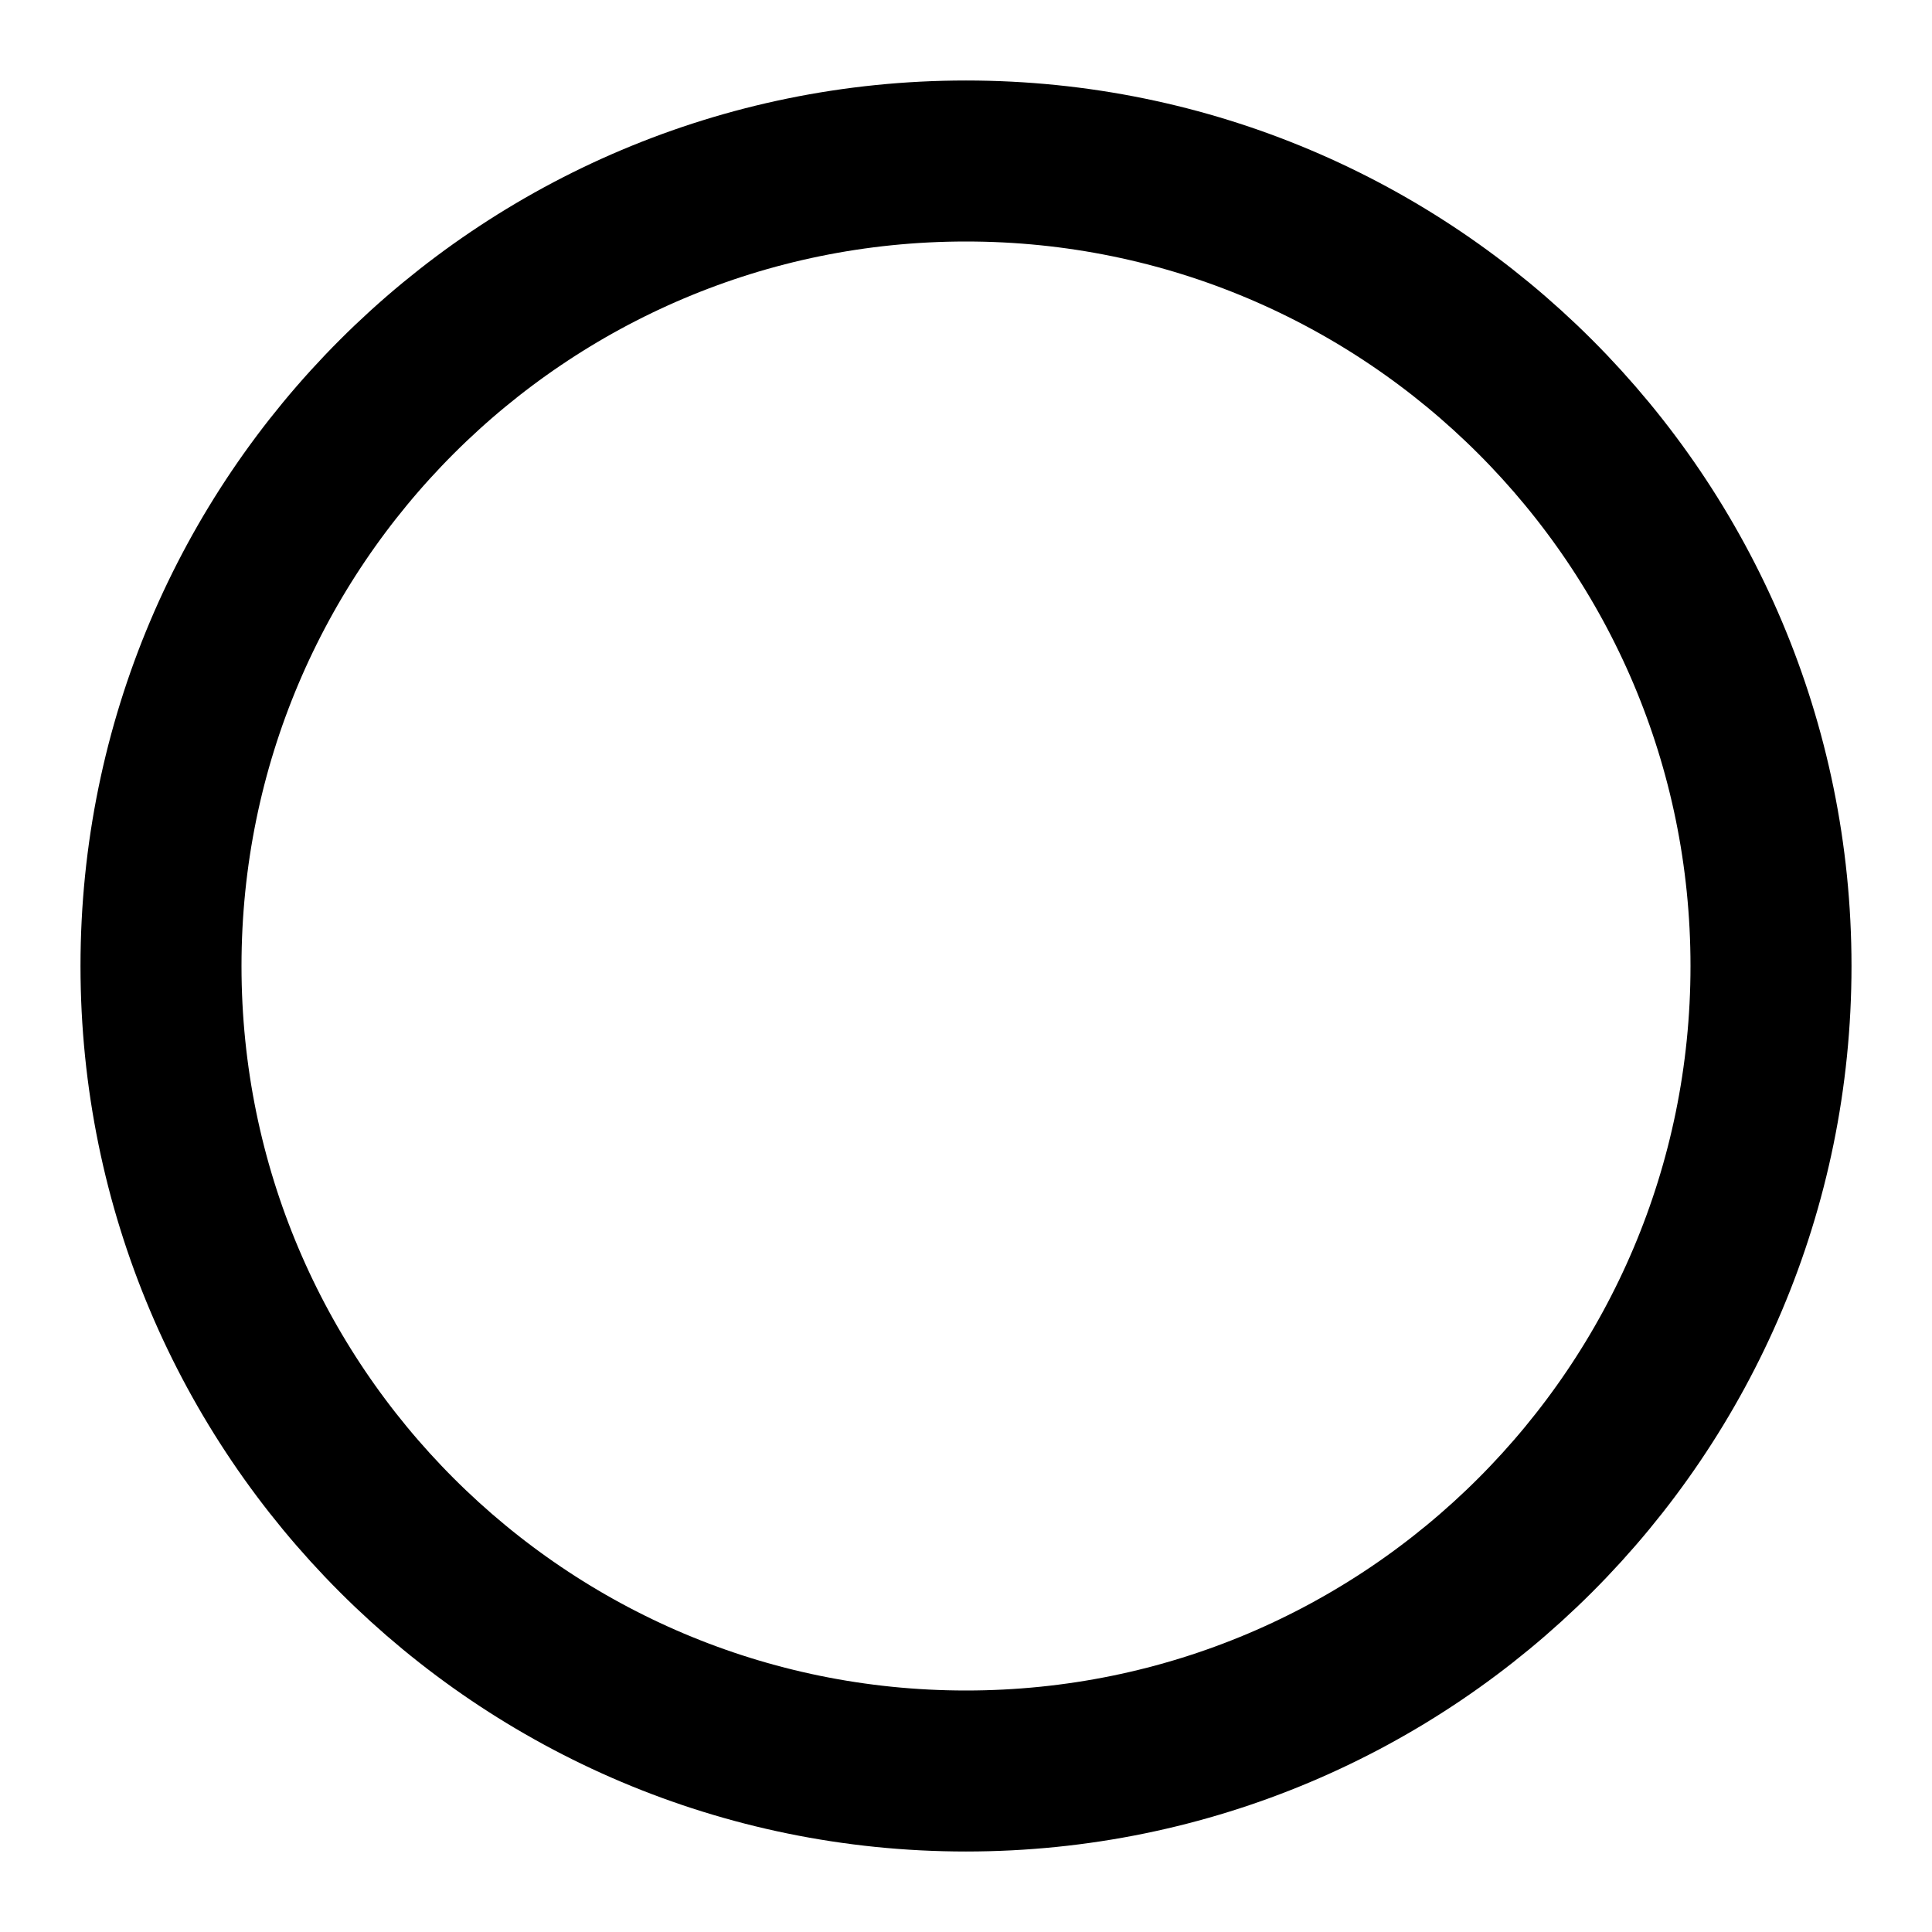
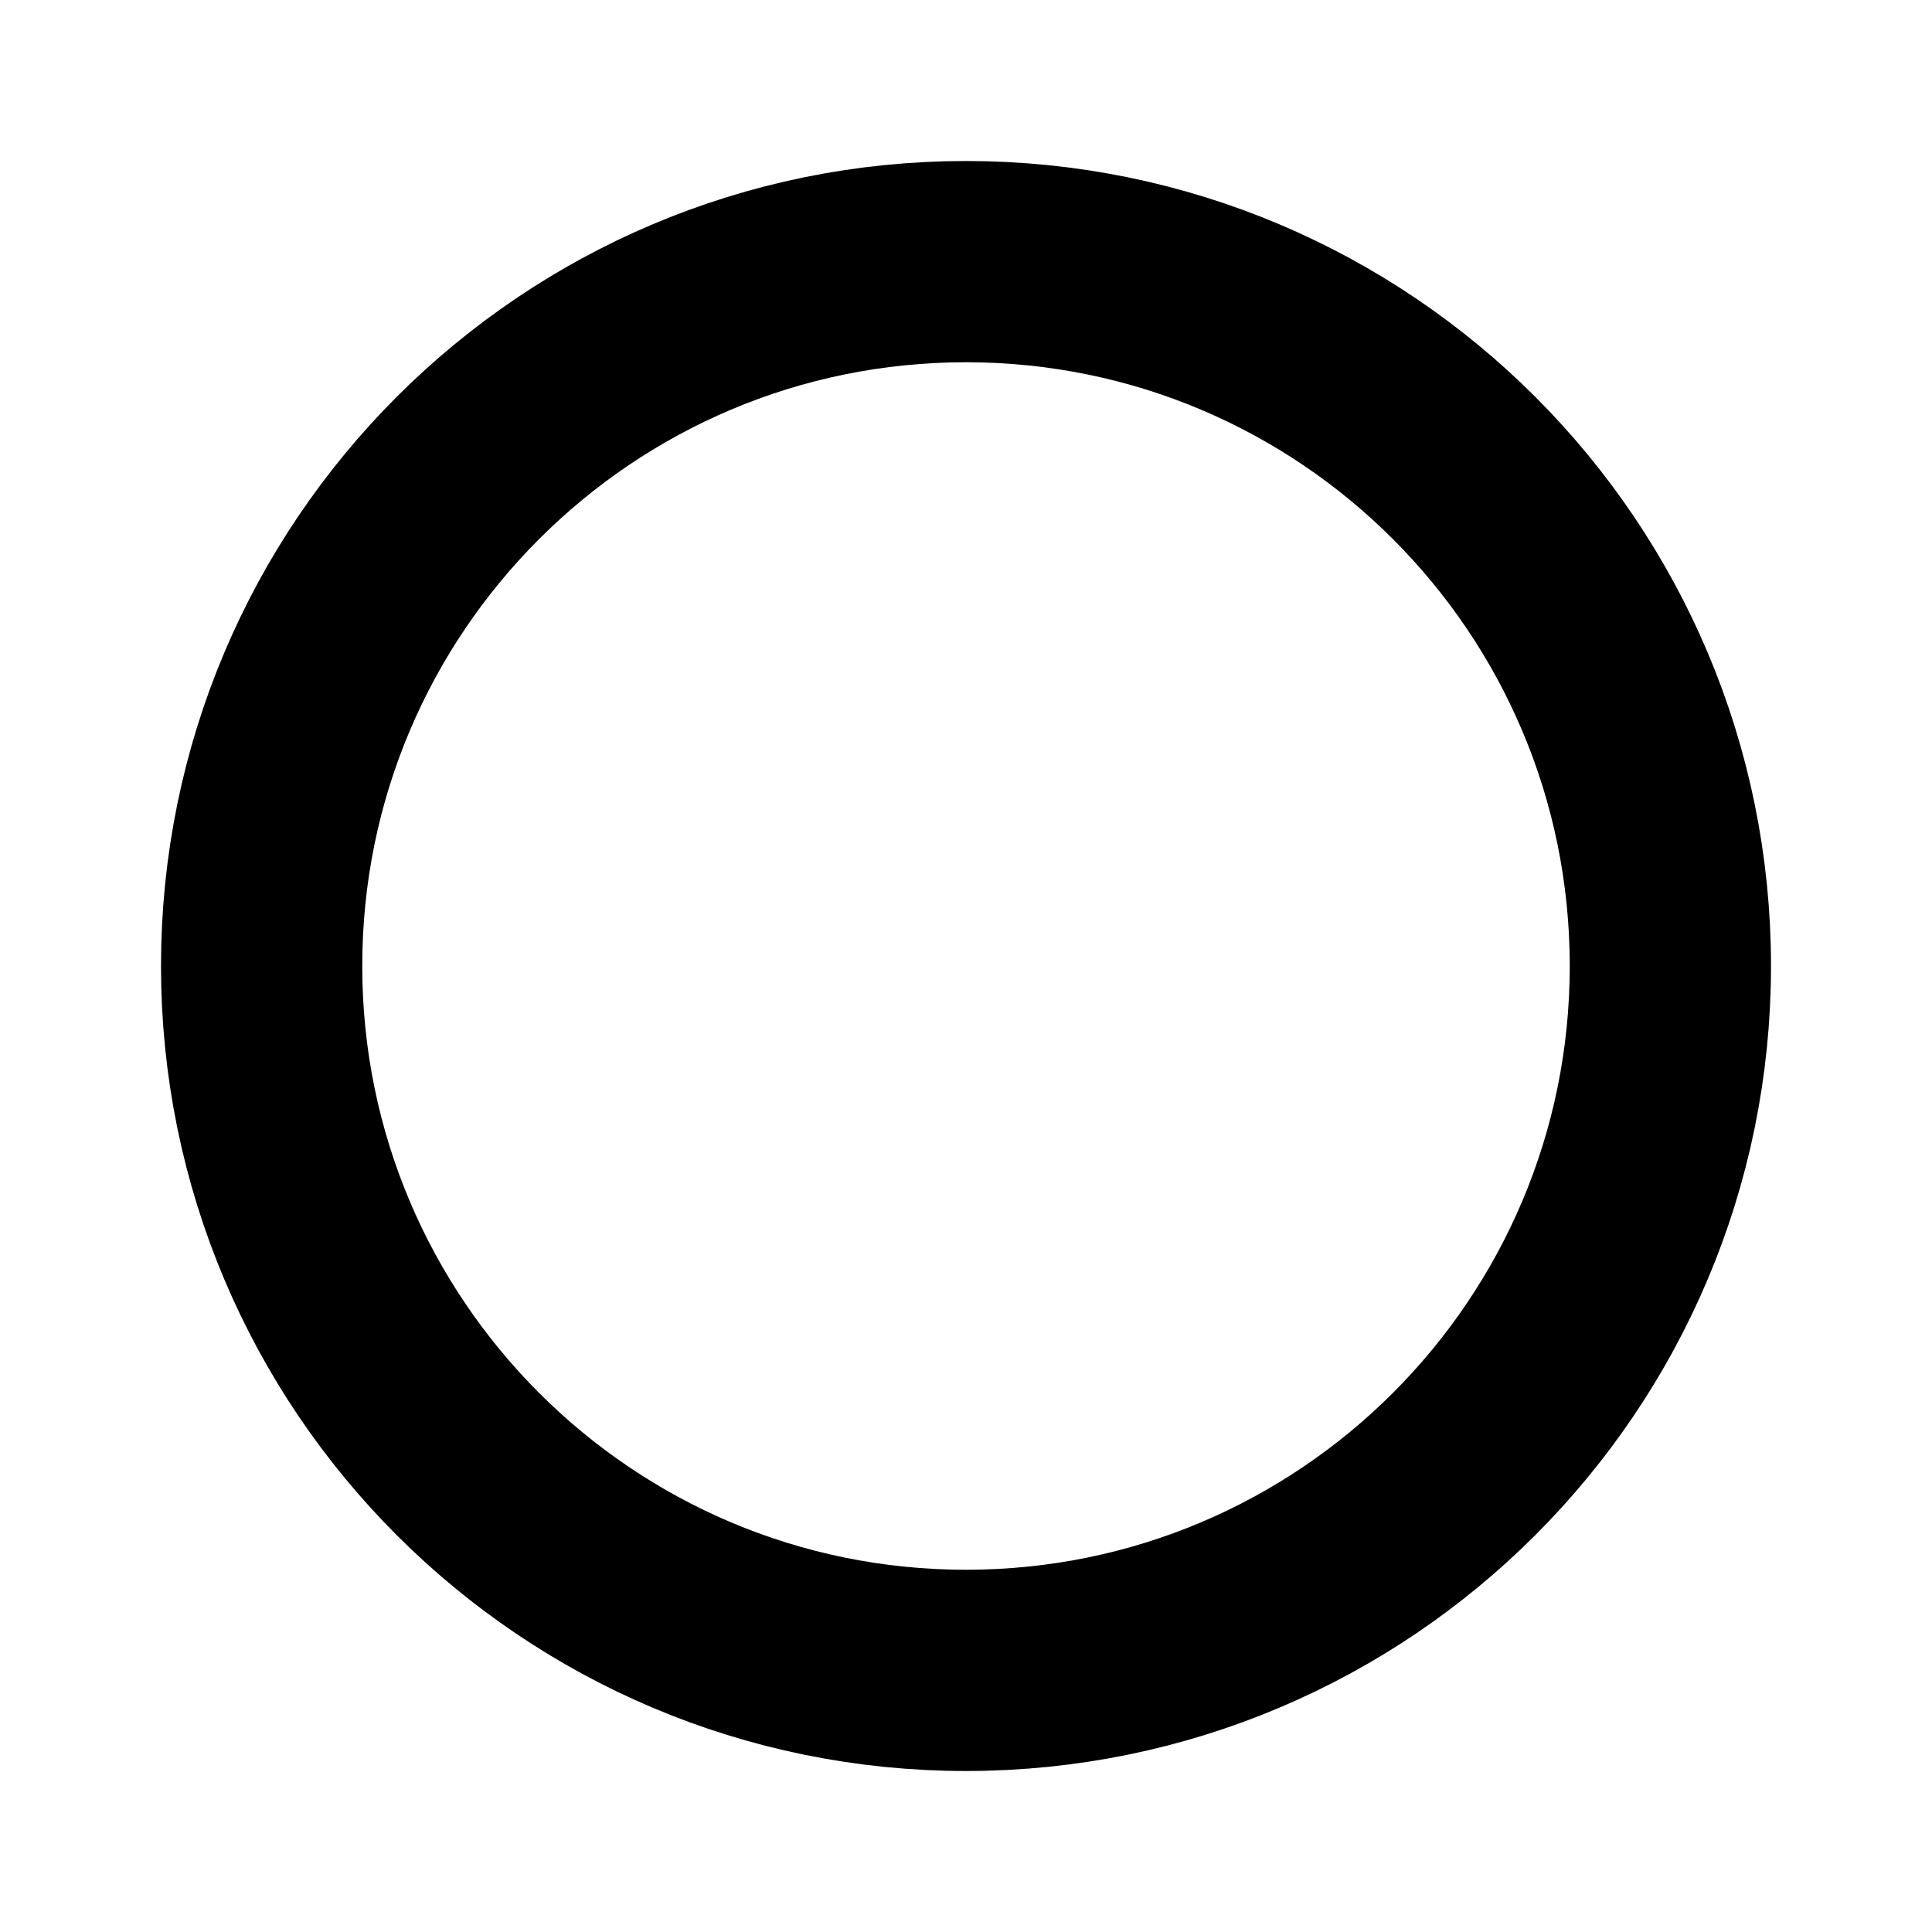
- <svg xmlns="http://www.w3.org/2000/svg" width="24" height="24" viewBox="0 0 24 24" fill="none" stroke="currentColor" stroke-width="2" stroke-linecap="round" stroke-linejoin="round" class="feather feather-circle">
-   <circle cx="12" cy="12" r="10" />
+ <svg xmlns="http://www.w3.org/2000/svg" width="24" height="24" viewBox="0 0 24 24" fill="none" stroke="currentColor" stroke-width="2" stroke-linecap="round" stroke-linejoin="round" class="feather feather-circle" version="1.1" id="svg4">
+   <defs id="defs8" />
+   <circle cx="12" cy="12" id="circle2" style="stroke:#000000;stroke-width:2.5;stroke-linecap:round;stroke-linejoin:round;stroke-miterlimit:4;stroke-dasharray:none;stroke-opacity:1;fill-opacity:1" r="8.75" />
</svg>
